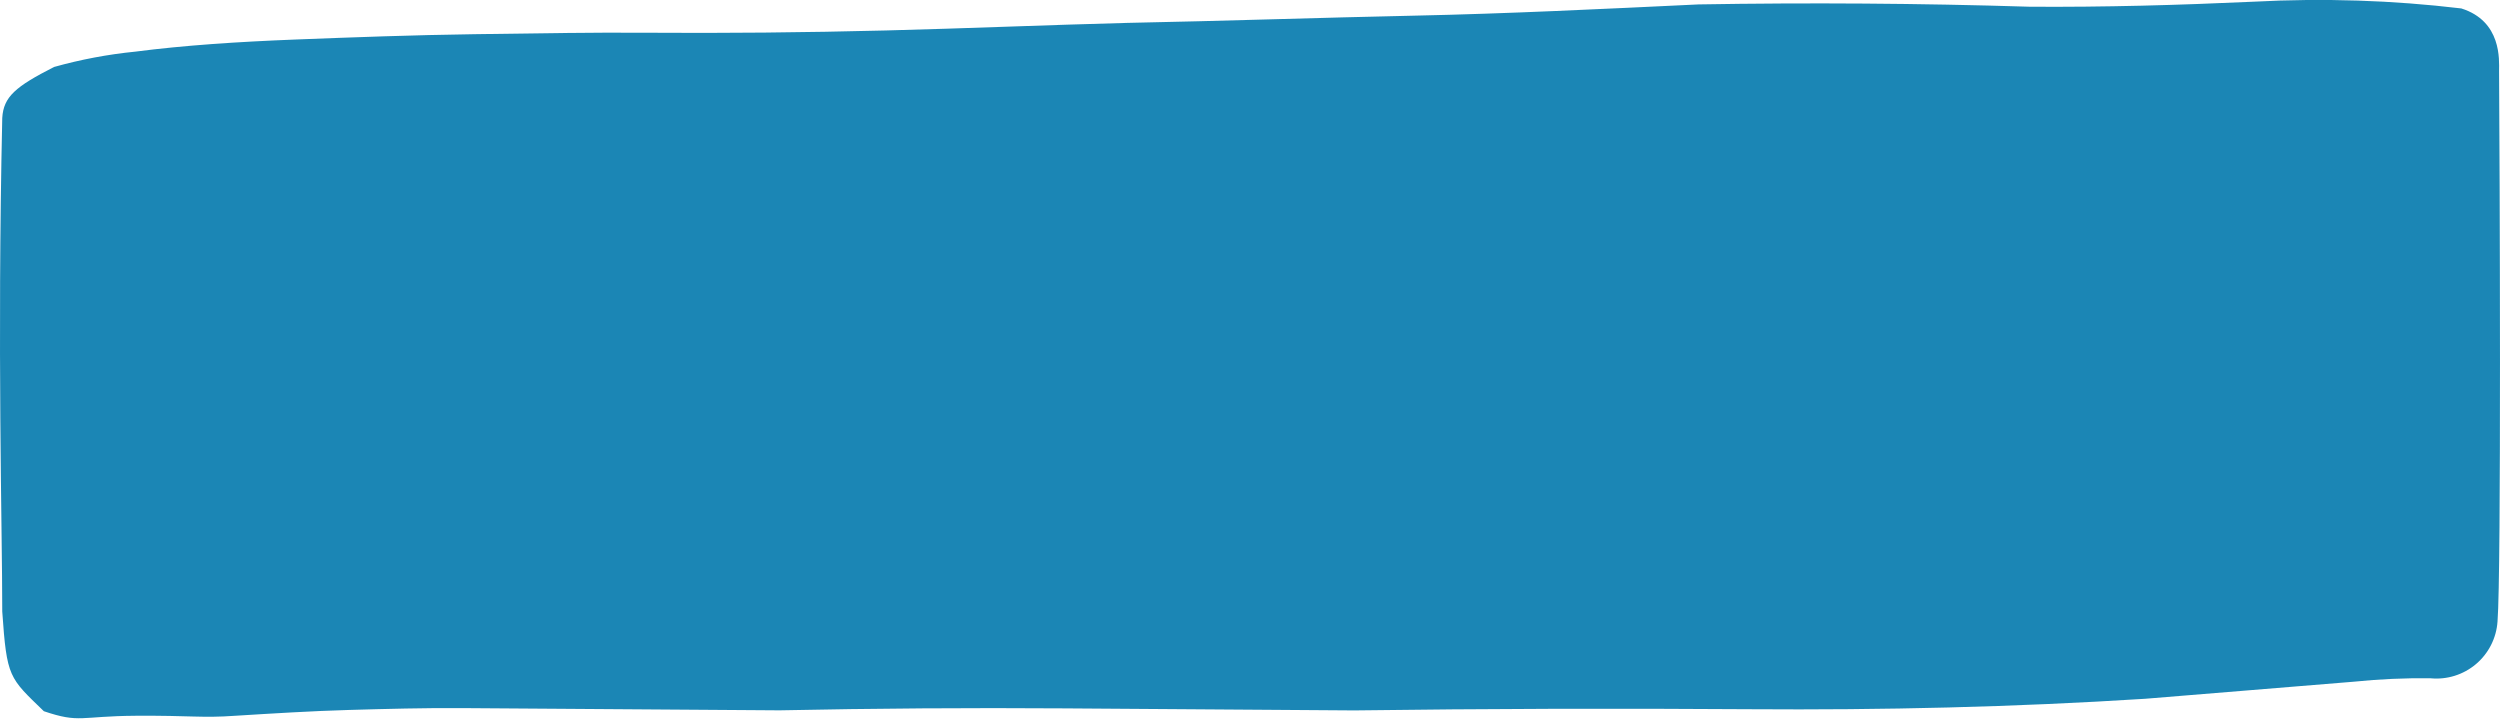
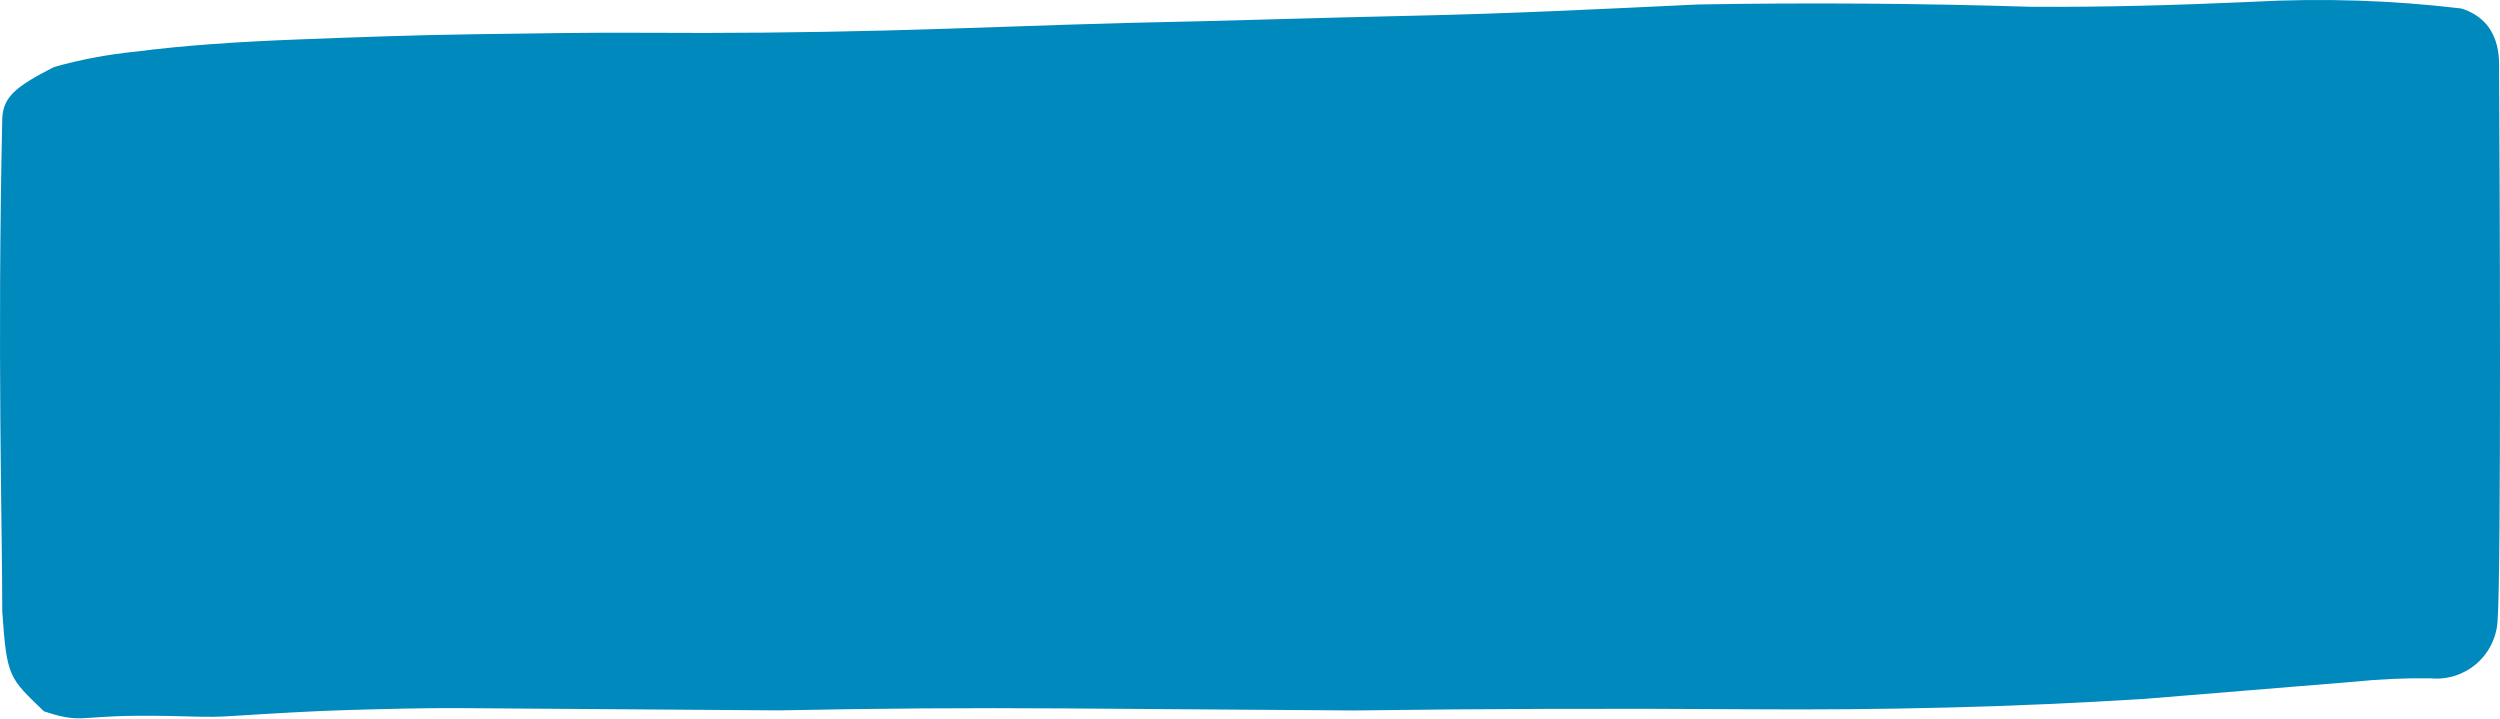
- <svg xmlns="http://www.w3.org/2000/svg" width="187.355" height="53.828" viewBox="0 0 187.355 53.828">
-   <path id="button-background" d="M152.862,2.111c5.573.039,11.148-.12,16.807-.378a90.373,90.373,0,0,1,15.535.506c3.04.955,2.836,3.875,2.832,4.669.047,6.749.176,37.588-.116,41.279a4.587,4.587,0,0,1-5.025,4.251,49.966,49.966,0,0,0-5.744.257l-15.629,1.279c-9.8.626-19.68.854-29.645.784s-19.844-.041-29.64.089l-21.7-.153c-7.093-.05-14.272,0-21.366.147l-23.728-.167c-2.871-.02-5.743.059-8.53.138s-5.659.258-8.531.436c-2.534.181-3.324-.029-7.488,0s-4.159.571-6.856-.341C1.426,52.379,1.263,52.4.92,47.436c0-6.456-.382-19.576,0-36.988.093-1.587.988-2.349,3.885-3.823a35.54,35.54,0,0,1,6.086-1.148c3.634-.471,7.689-.74,12-.908s8.784-.335,13.429-.4,8.867-.136,12.752-.109c6,.042,11.991-.015,18.072-.17s12.078-.411,18.074-.567c7.348-.147,14.526-.394,21.537-.543s14.1-.5,21.285-.842Q140.452,1.726,152.862,2.111Z" transform="translate(-0.751 -1.607)" fill="#1b86b5" />
+ <svg xmlns="http://www.w3.org/2000/svg" width="187.355" height="53.831" viewBox="0 0 187.355 53.831">
+   <path id="button-background" d="M152.862,2.111c5.573.039,11.148-.12,16.807-.378a90.374,90.374,0,0,1,15.535.506c3.04.955,2.836,3.875,2.832,4.669.047,6.749.176,37.588-.116,41.279a4.587,4.587,0,0,1-5.025,4.251,49.97,49.97,0,0,0-5.744.257l-15.629,1.279c-9.8.626-19.68.854-29.645.784s-19.844-.041-29.64.089l-21.7-.153c-7.093-.05-14.272,0-21.366.147l-23.728-.167c-2.871-.02-5.743.059-8.53.138s-5.659.258-8.531.436c-2.534.181-3.324-.029-7.488,0s-4.159.571-6.856-.341C1.426,52.379,1.263,52.4.92,47.436c0-6.456-.382-19.576,0-36.988C1.013,8.861,1.908,8.1,4.8,6.625a35.54,35.54,0,0,1,6.086-1.148c3.634-.471,7.689-.74,12-.908s8.784-.335,13.429-.4,8.867-.136,12.752-.109c6,.042,11.991-.015,18.072-.17s12.078-.411,18.074-.567c7.348-.147,14.526-.394,21.537-.543s14.1-.5,21.285-.842Q140.452,1.726,152.862,2.111Z" transform="translate(-0.75 -1.604)" fill="#0089bc" />
</svg>
